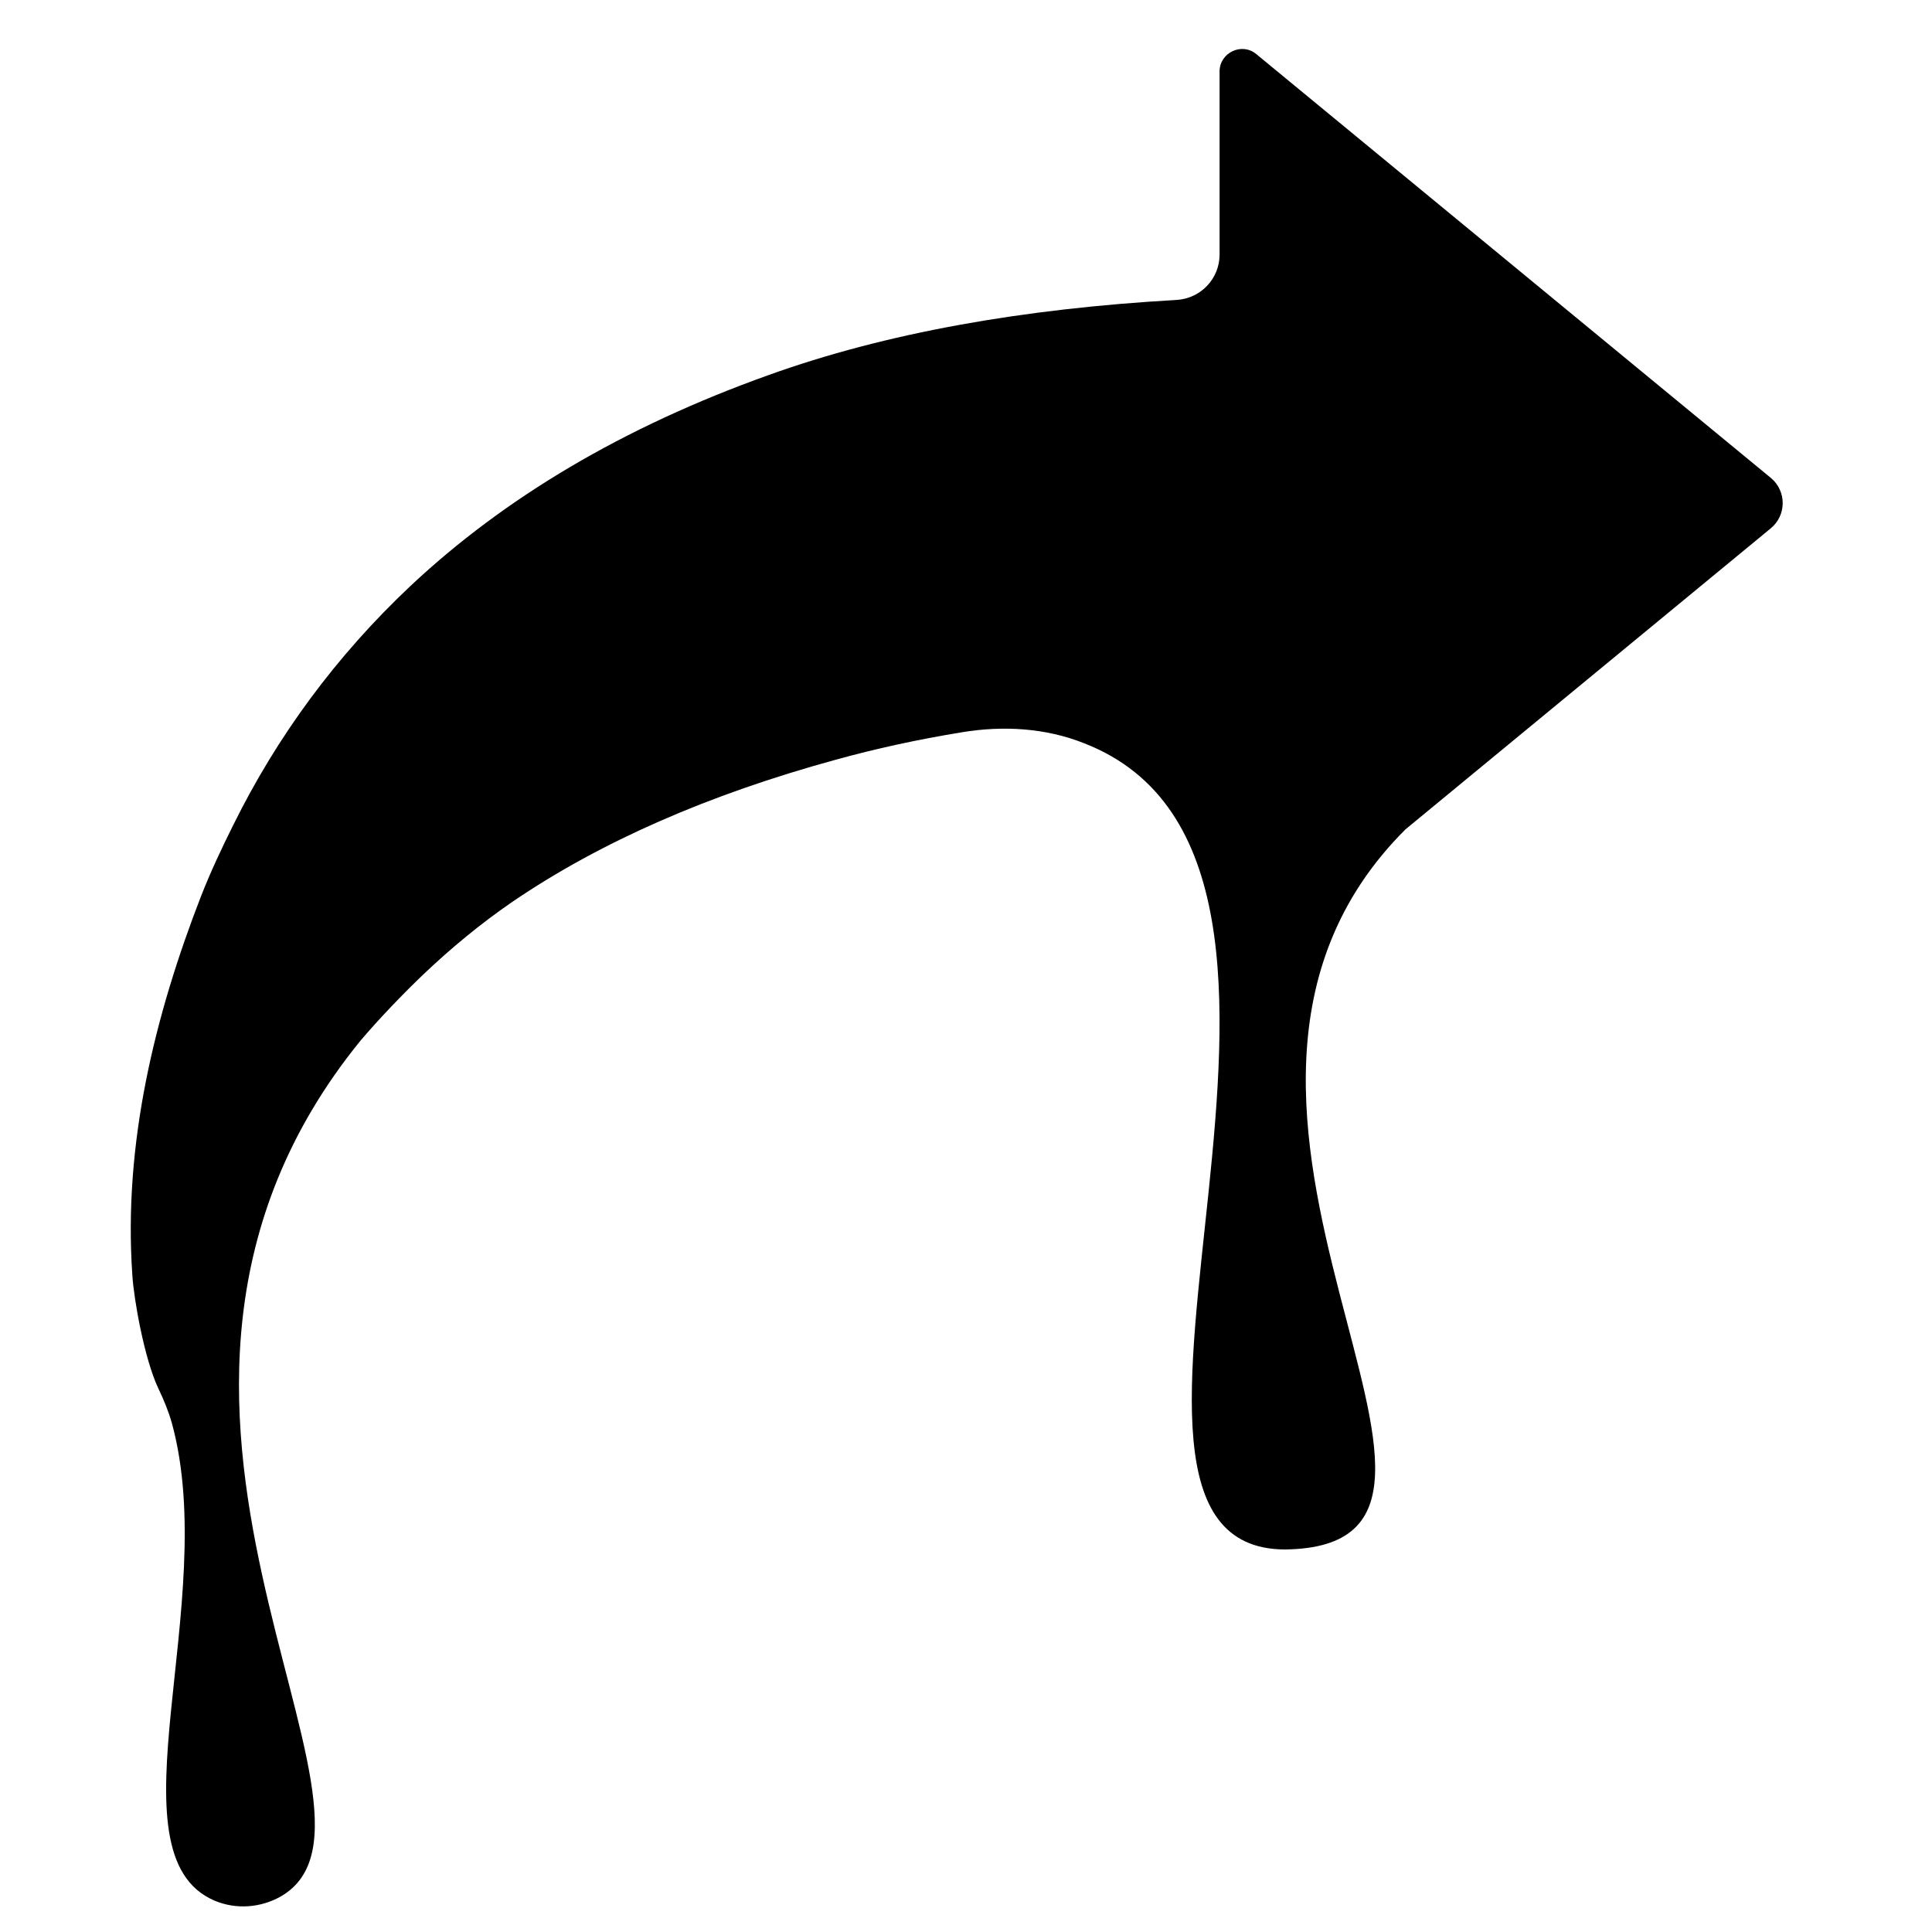
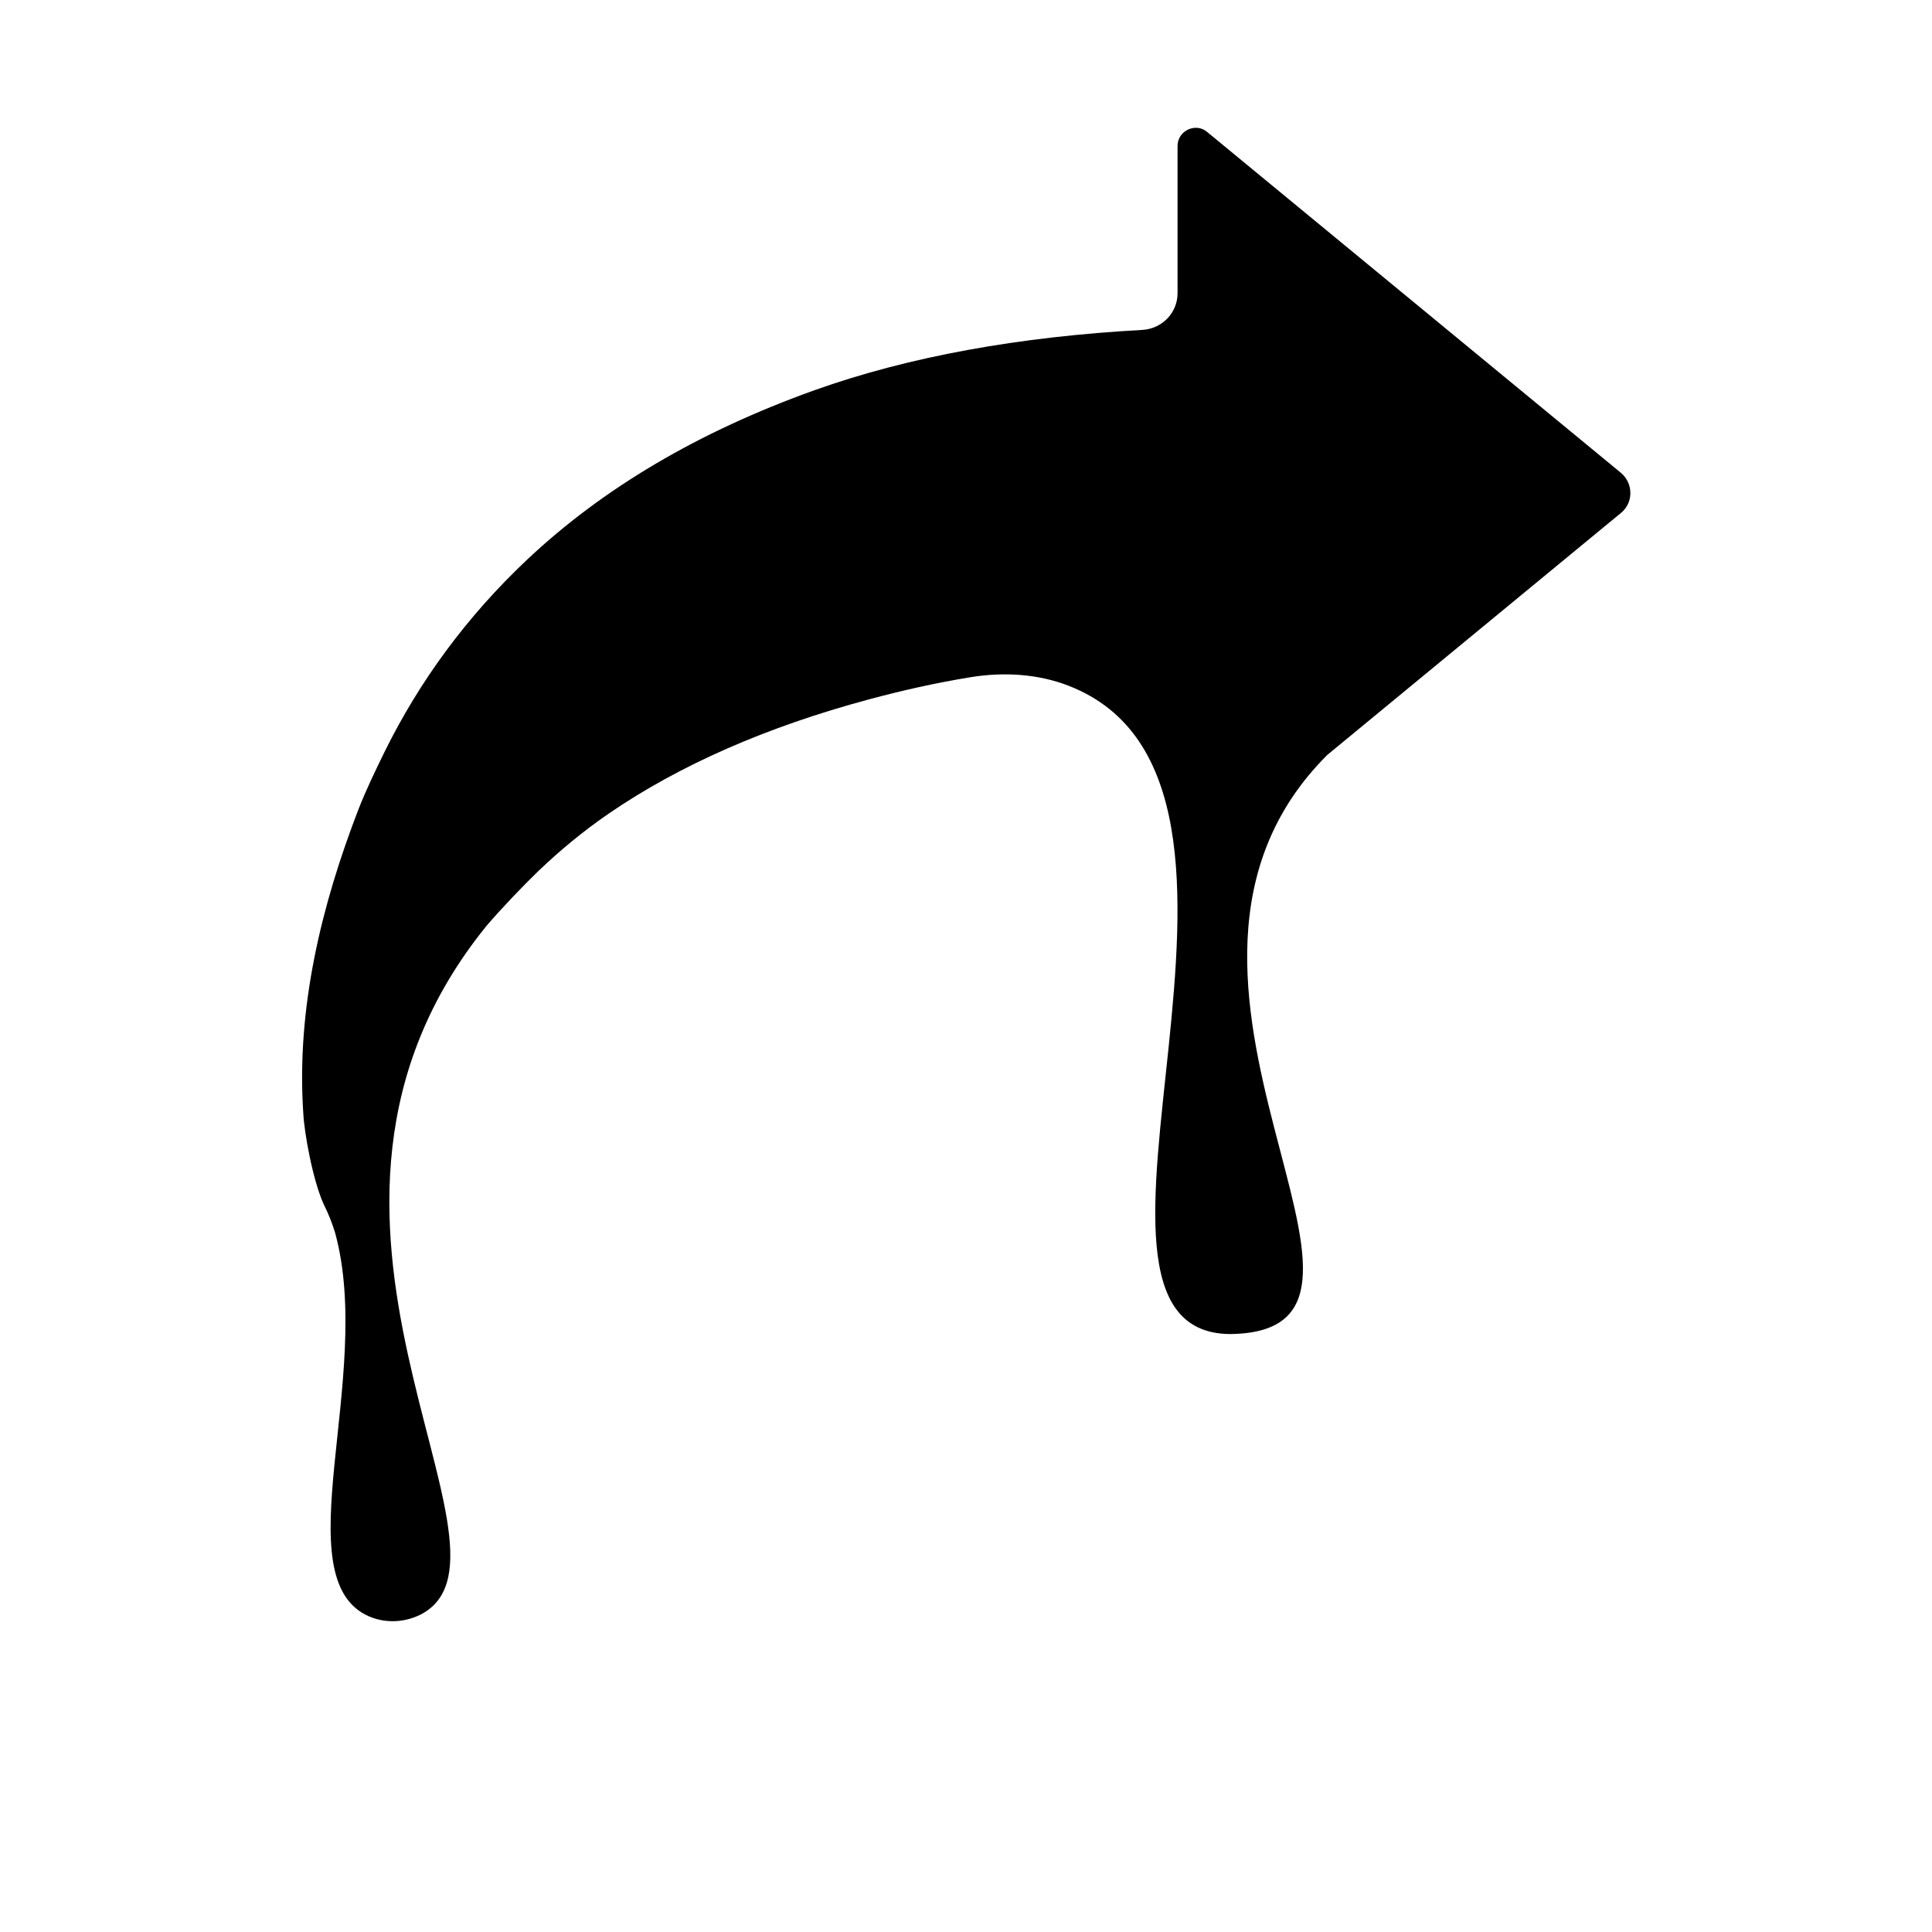
<svg xmlns="http://www.w3.org/2000/svg" version="1.1" id="svg6" x="0px" y="0px" viewBox="0 0 400 400" style="enable-background:new 0 0 400 400;" xml:space="preserve">
  <style type="text/css">
	.st0{display:none;enable-background:new    ;}
	.st1{font-family:'MyriadPro-Regular';}
	.st2{font-size:12px;}
</style>
  <text id="text4" transform="matrix(1 0 0 1 -1530 149.9999)" class="st0 st1 st2">nyt_prefs  nyt_prefix/nyt_prefix  nyt_suffix/nyt_suffix  nyt_base_path~/Dropbox/WORK/2014/Noun%20Project/15.9.14/nyt_base_path  nyt_scaling100/nyt_scaling  nyt_transparencytrue/nyt_transparency  nyt_embedImagefalse/nyt_embedImage  nyt_embedFonttrue/nyt_embedFont  nyt_trimEdgesfalse/nyt_trimEdges  nyt_formatSVG/nyt_format  nyt_artboardsall/nyt_artboards  nyt_layersnone/nyt_layers  nyt_exportArtboardstrue/nyt_exportArtboards  nyt_ignoreWarningsfalse/nyt_ignoreWarnings/nyt_prefs</text>
-   <path d="M366.7,99L260.1,11.2c-3-2.5-7.6-0.3-7.6,3.6v37.9c0,5-3.9,9.1-8.9,9.4c-31.7,1.8-60.2,6.8-84.6,15.6  c-29.9,10.7-54.5,25.3-74,43.6c-15.4,14.5-27.6,31.1-36.7,49.5c-2.4,4.8-4.7,9.7-6.7,14.8c-9.5,24.5-16.1,51.1-14.2,78.4  c0.3,5,2.5,17.4,5.4,23.5c1.1,2.3,2.1,4.7,2.8,7.2c10.1,37-13.6,89.2,8.8,98.8c4.5,1.9,9.6,1.5,13.8-0.9  C87,375.8,13.4,290.8,74.6,215.5c3.8-4.5,8.9-9.8,13.2-13.9c5.6-5.3,11.6-10.3,18.3-14.9c18.2-12.4,40.6-22.2,66.9-29.4  c8.3-2.3,17-4.2,26.2-5.7c8.5-1.4,17.3-0.9,25.3,2.3c64.1,25-9.3,166.7,41.5,166.9c54.2-0.6-32.5-91.8,25-149.1l75.6-62.3  C369.9,106.7,369.9,101.7,366.7,99z" />
+   <path d="M335.6,97.9l-85.7-70.6c-2.4-2-6.1-0.2-6.1,2.9v30.5c0,4-3.1,7.3-7.2,7.6c-25.5,1.4-48.4,5.5-68,12.5  c-24,8.6-43.8,20.3-59.5,35.1c-12.4,11.7-22.2,25-29.5,39.8c-1.9,3.9-3.8,7.8-5.4,11.9c-7.6,19.7-12.9,41.1-11.4,63  c0.2,4,2,14,4.3,18.9c0.9,1.8,1.7,3.8,2.3,5.8c8.1,29.8-10.9,71.7,7.1,79.4c3.6,1.5,7.7,1.2,11.1-0.7c23.2-13.5-36-81.9,13.2-142.4  c3.1-3.6,7.2-7.9,10.6-11.2c4.5-4.3,9.3-8.3,14.7-12c14.6-10,32.6-17.9,53.8-23.6c6.7-1.8,13.7-3.4,21.1-4.6  c6.8-1.1,13.9-0.7,20.3,1.8c51.5,20.1-7.5,134,33.4,134.2c43.6-0.5-26.1-73.8,20.1-119.9l60.8-50.1  C338.2,104.1,338.2,100.1,335.6,97.9z" />
</svg>
